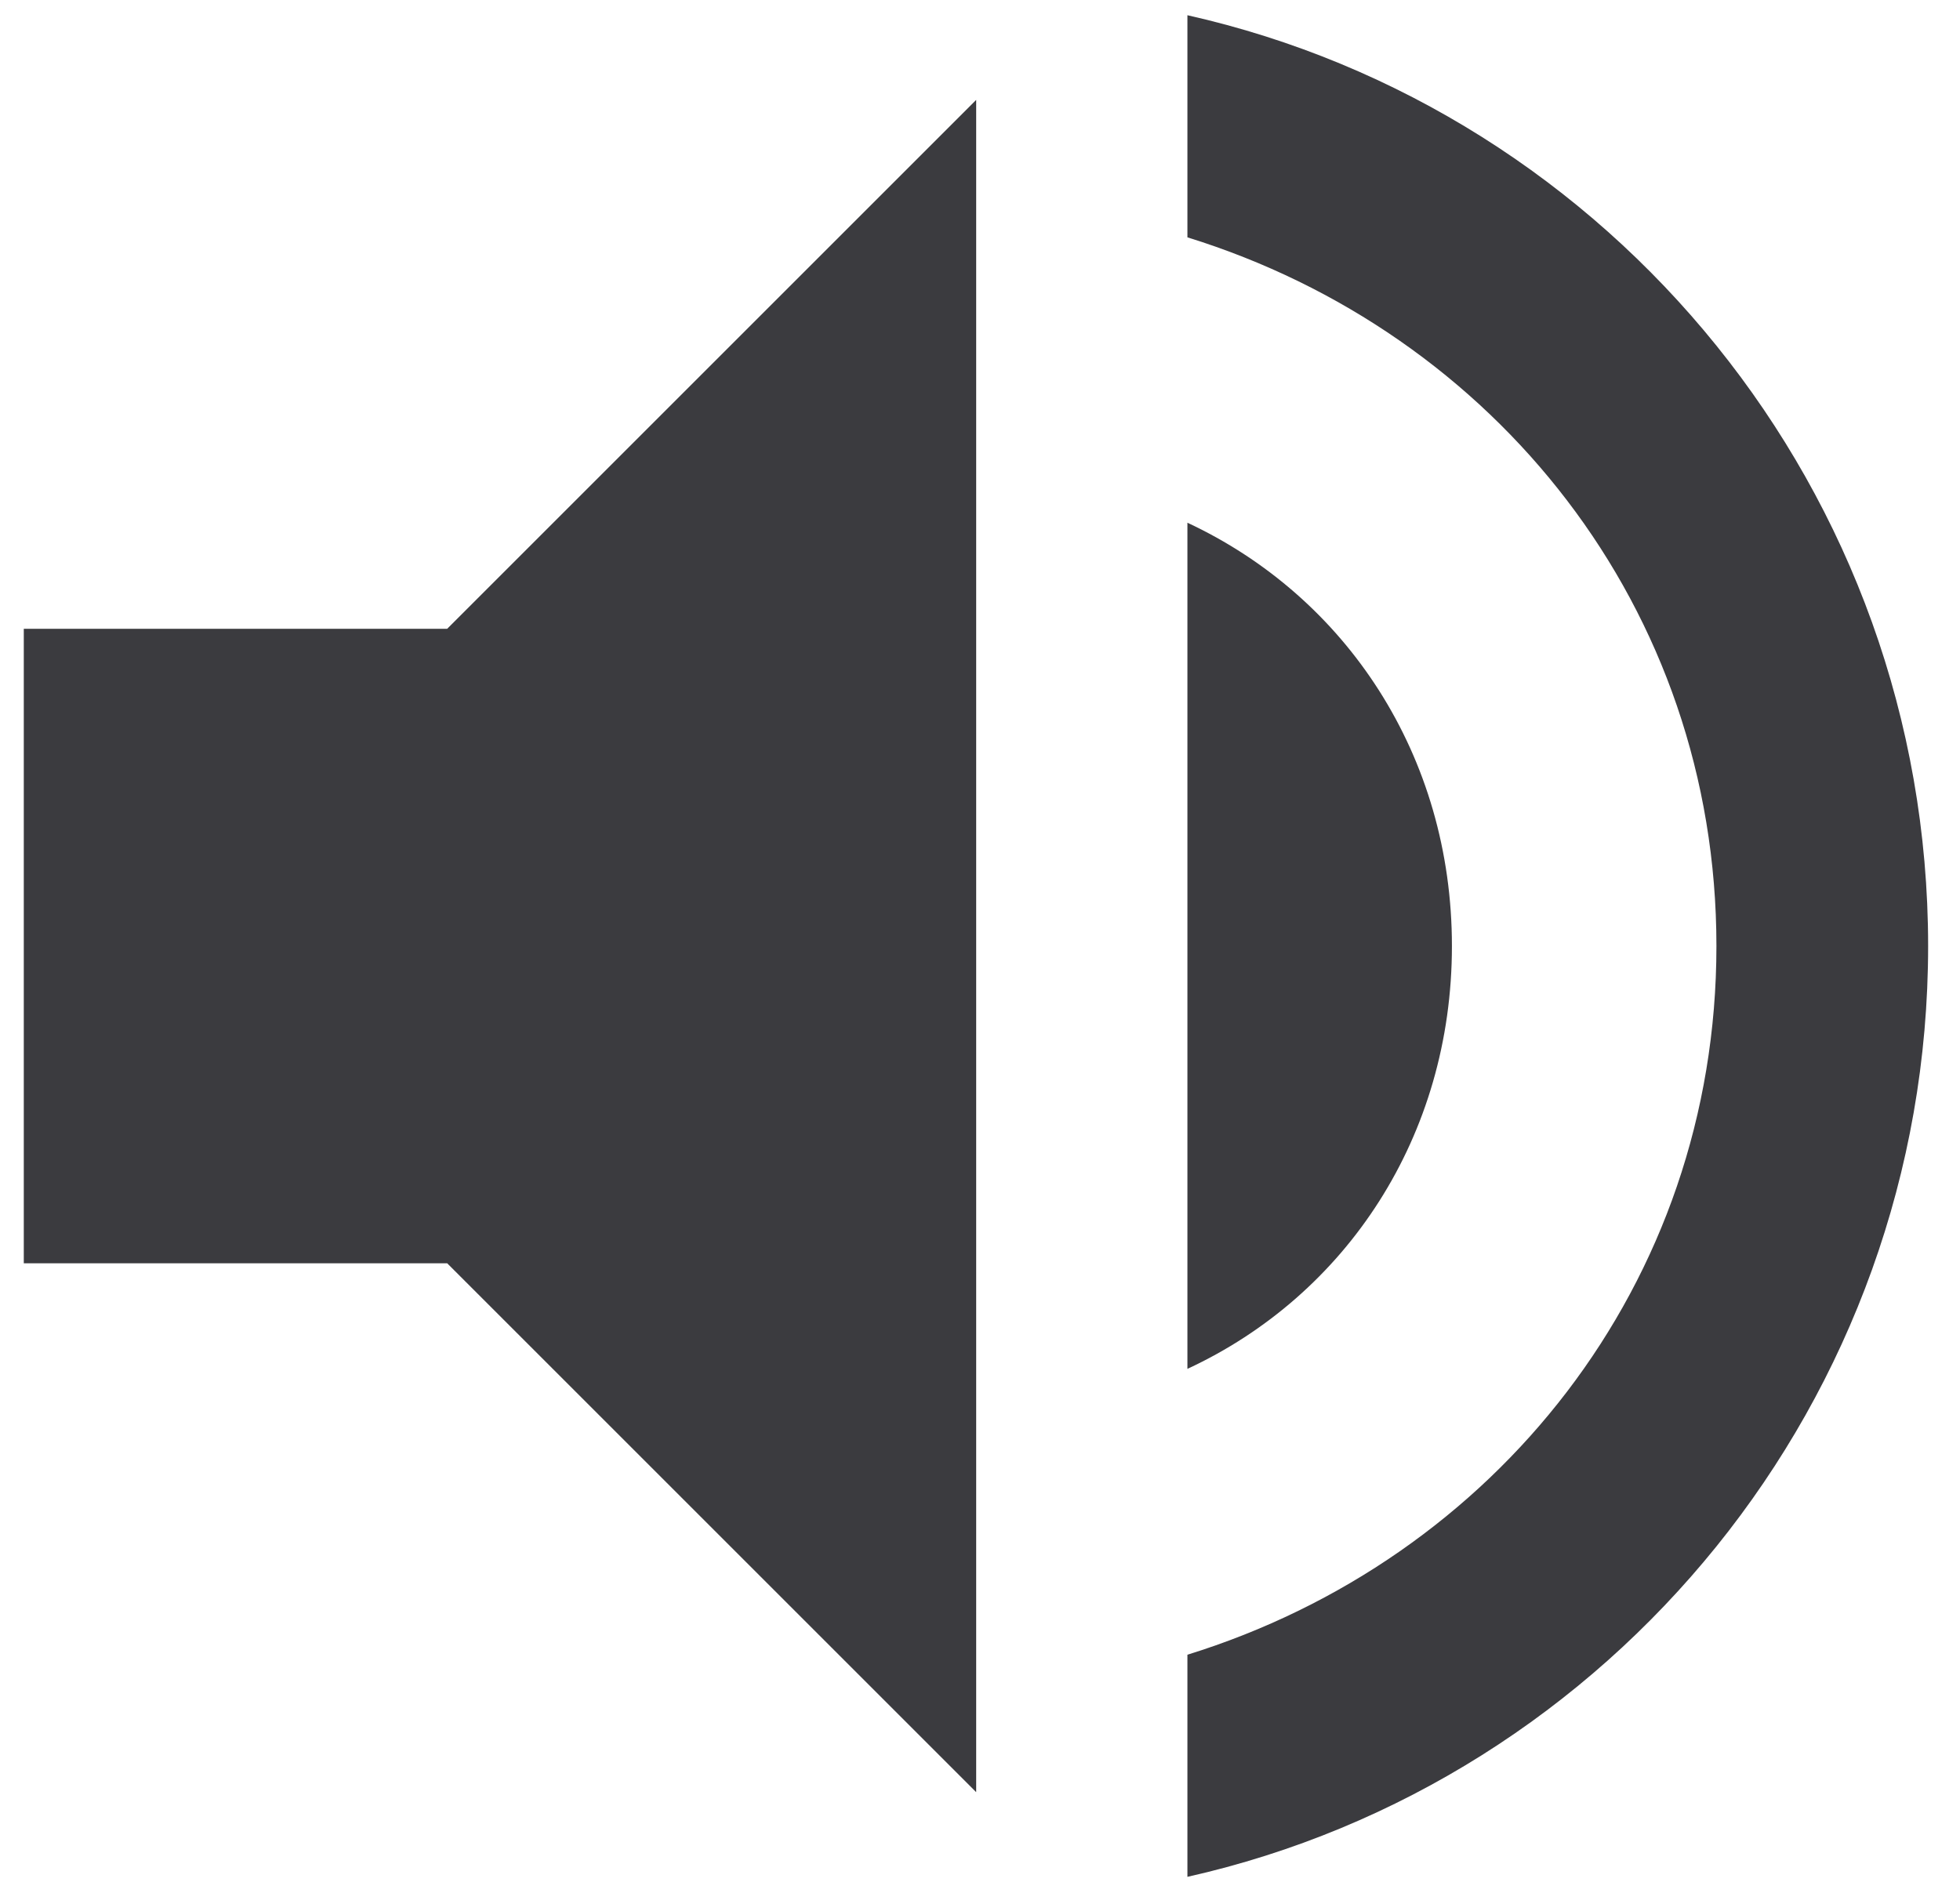
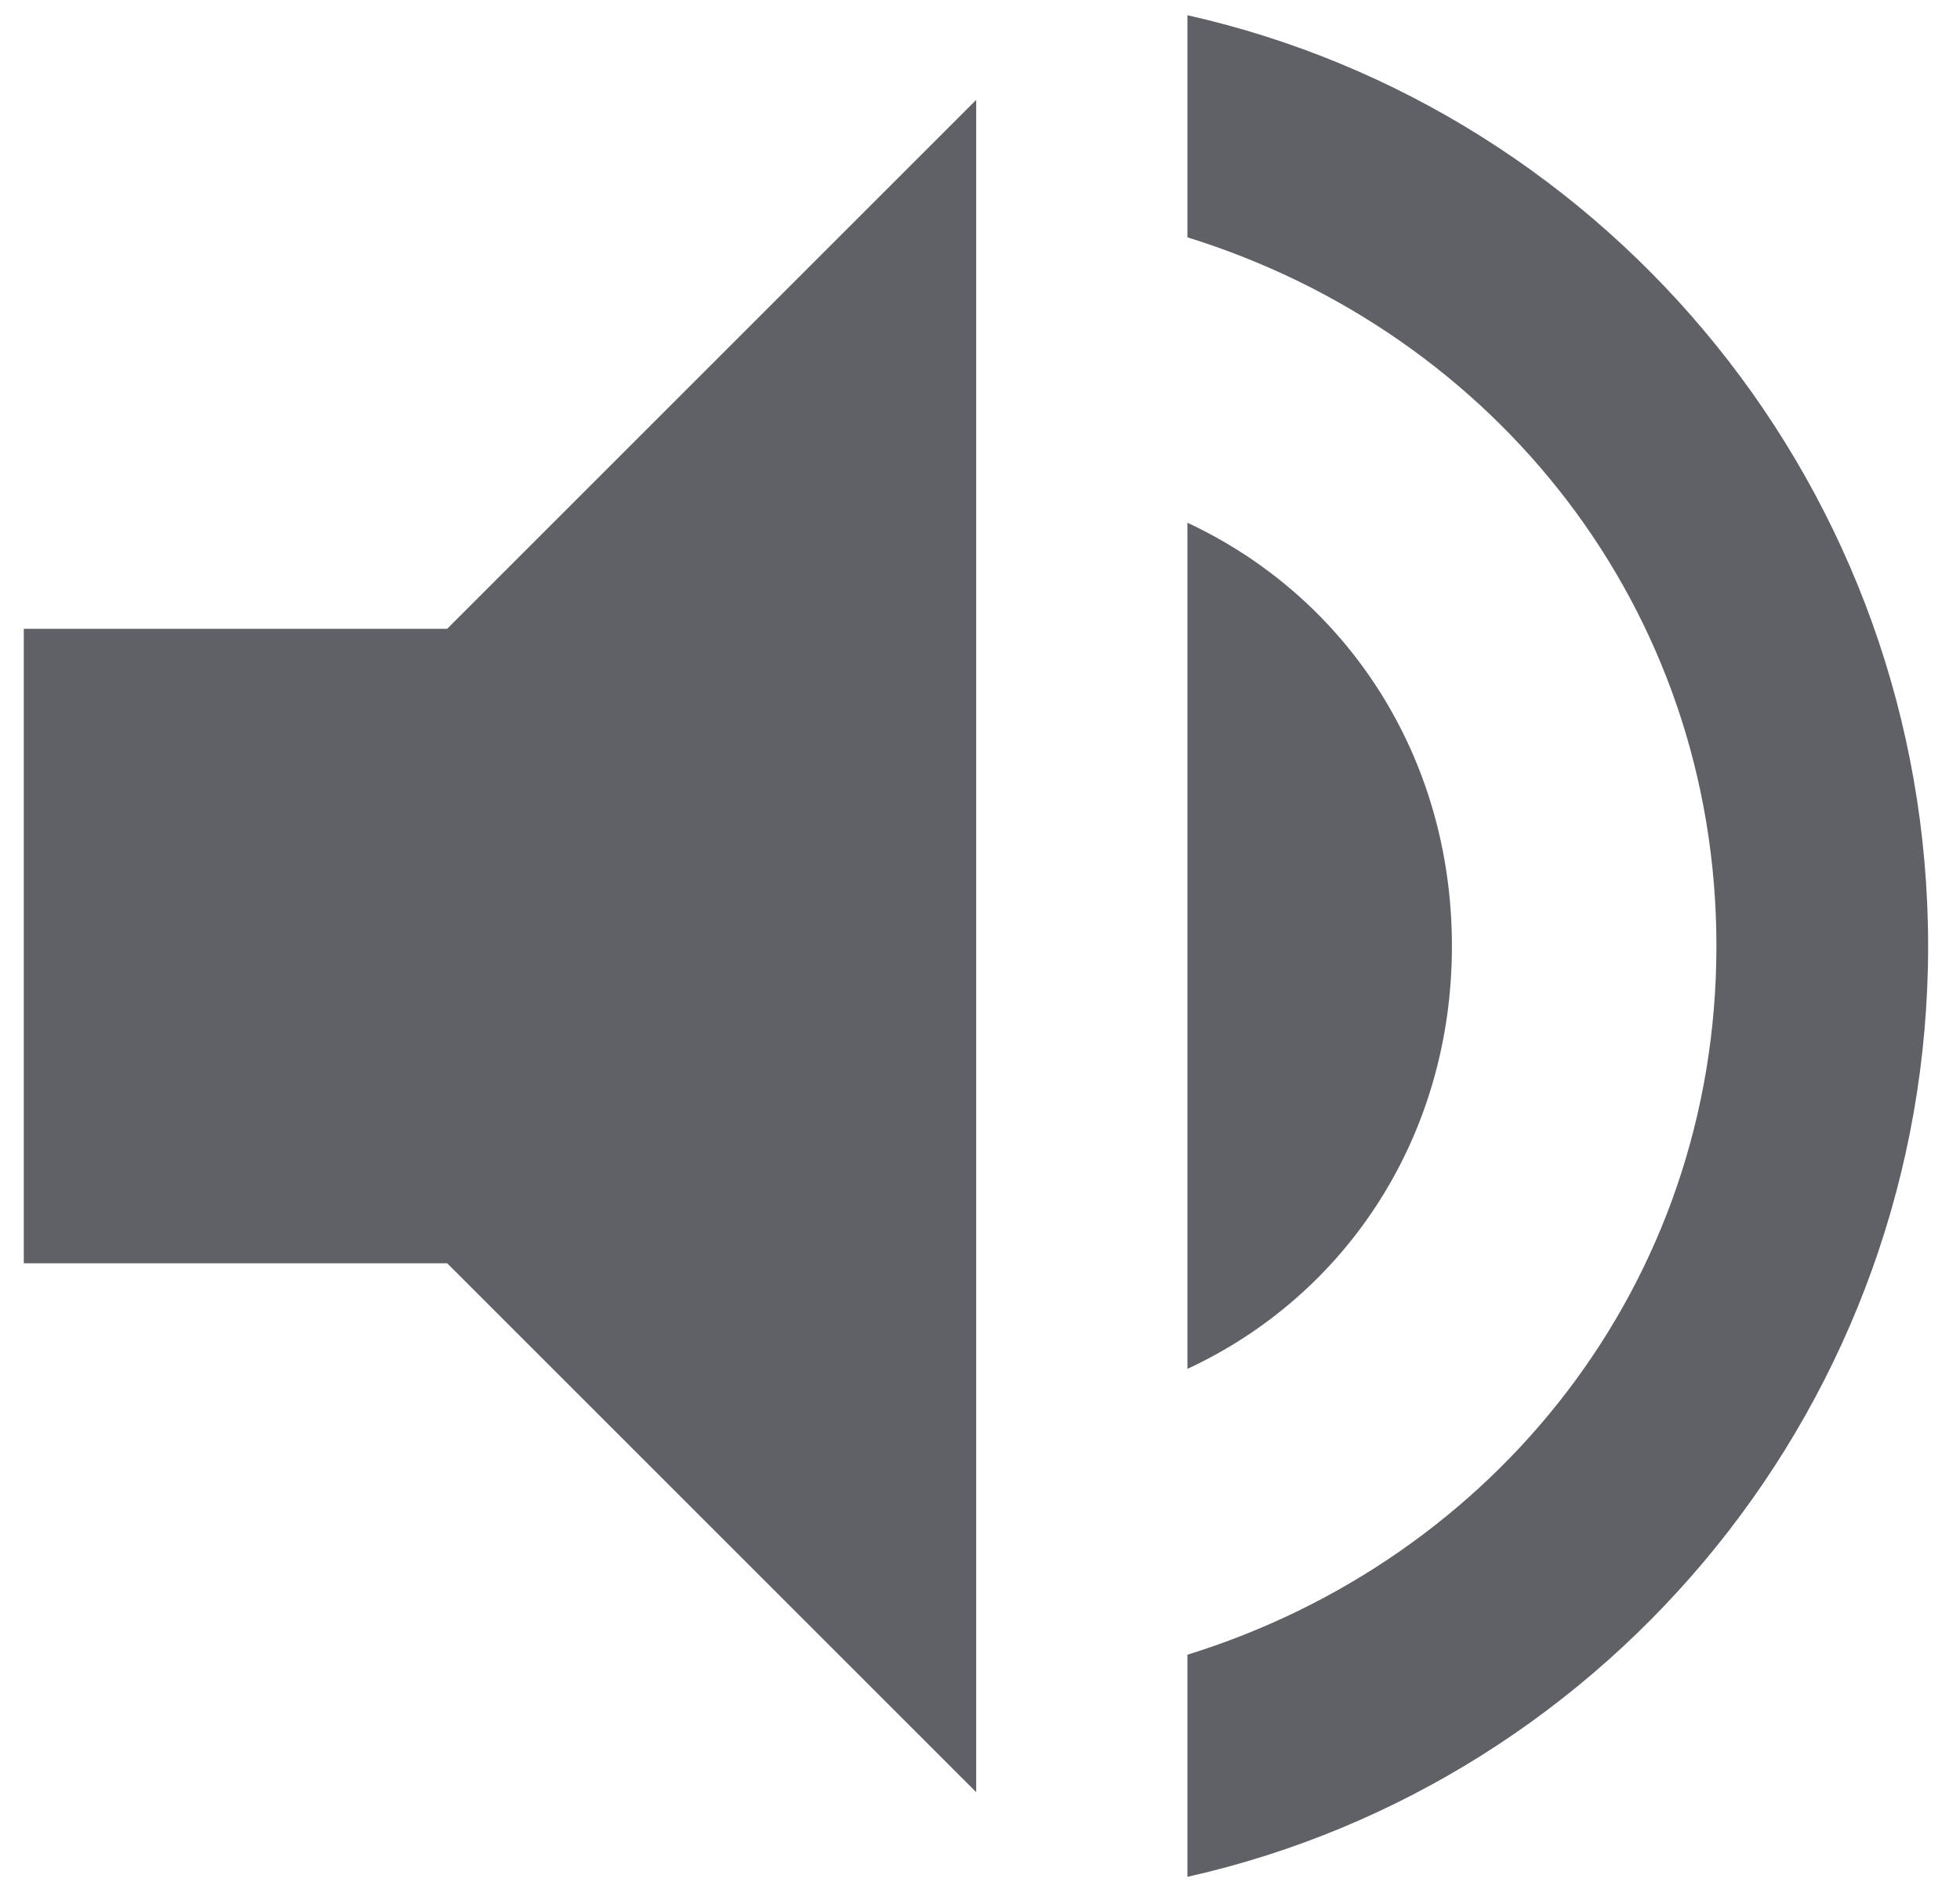
<svg xmlns="http://www.w3.org/2000/svg" version="1.1" id="Capa_1" x="0px" y="0px" viewBox="-364 535.4 412 395.6" style="enable-background:new -364 535.4 412 395.6;" xml:space="preserve">
  <style type="text/css">
- 	.st0{fill:#3B3B3F;}
+ 	.st0{fill:#606067;}
</style>
  <g id="XMLID_20_">
    <g>
      <g id="volume-up_8_">
        <path id="XMLID_35_" class="st0" d="M-359,667.6V801h89l111.2,111.2V556.4L-270,667.6H-359z M-58.8,734.3c0-40-22.2-73.4-55.6-89     v177.9C-81,807.7-58.8,774.3-58.8,734.3z M-114.4,538.6v46.7c64.5,20,111.2,77.8,111.2,149s-46.7,129-111.2,149V930     c89-20,155.7-100.1,155.7-195.7S-25.4,558.6-114.4,538.6z" />
      </g>
    </g>
  </g>
</svg>
